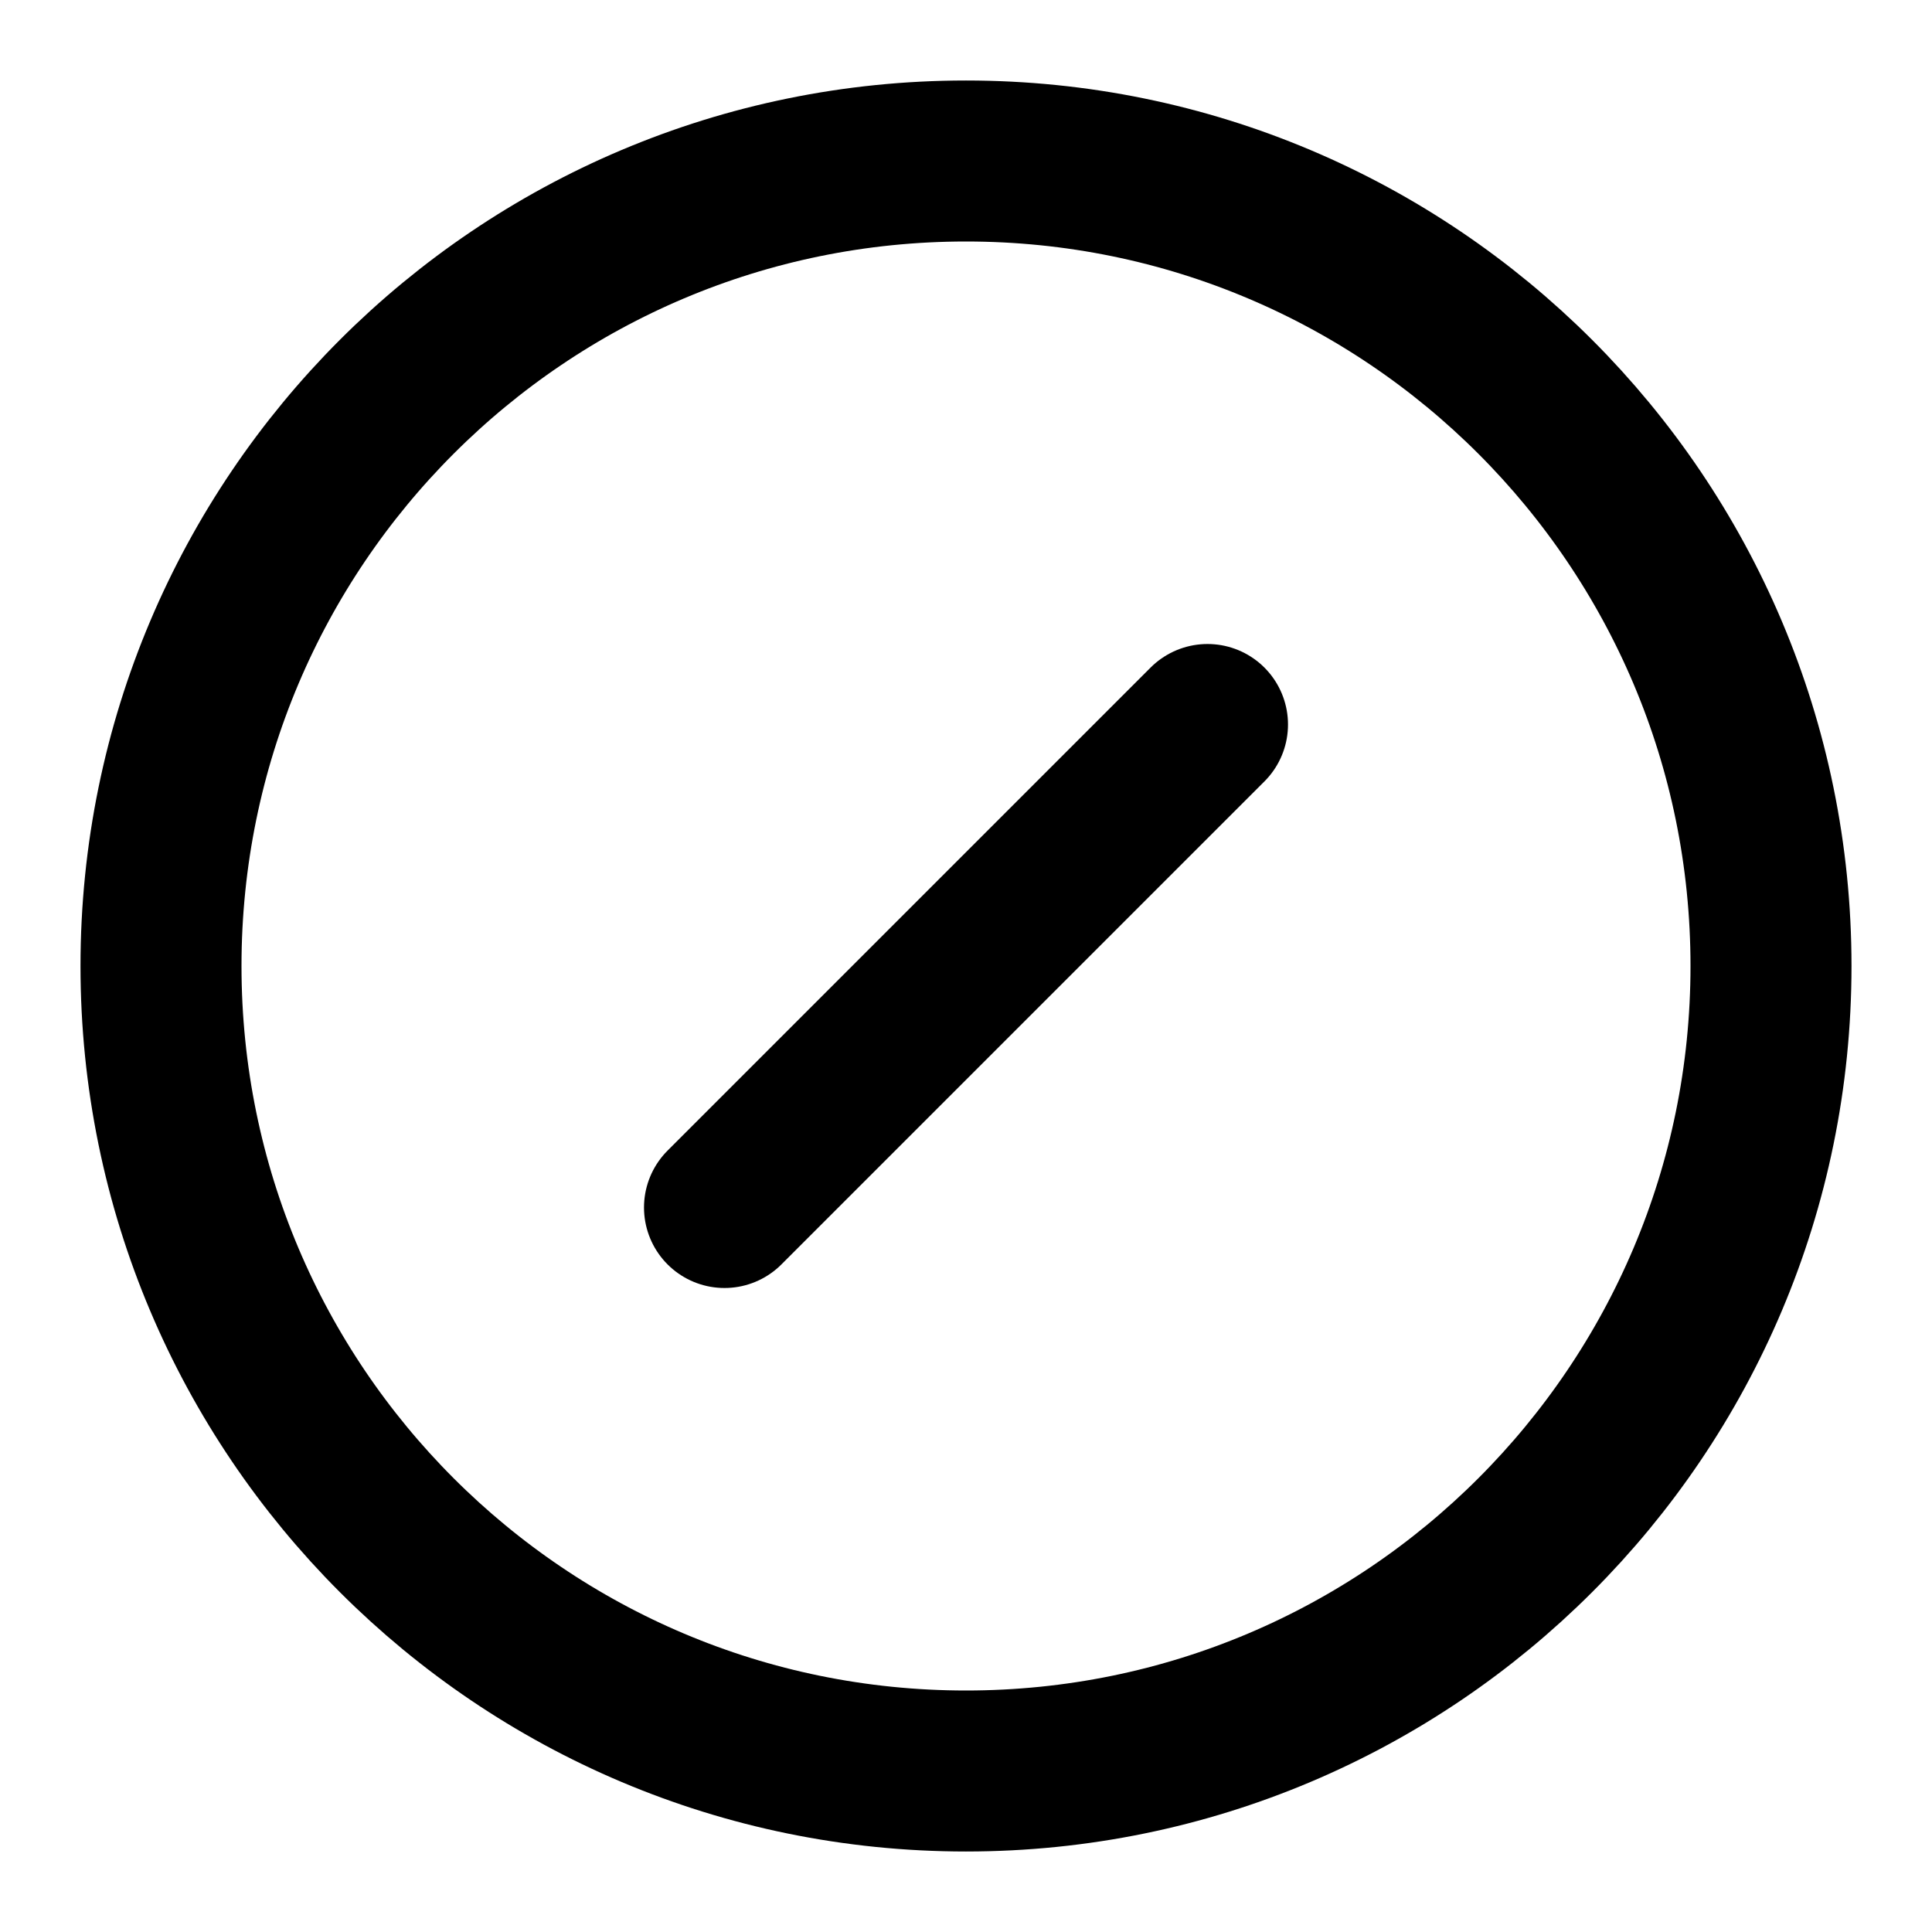
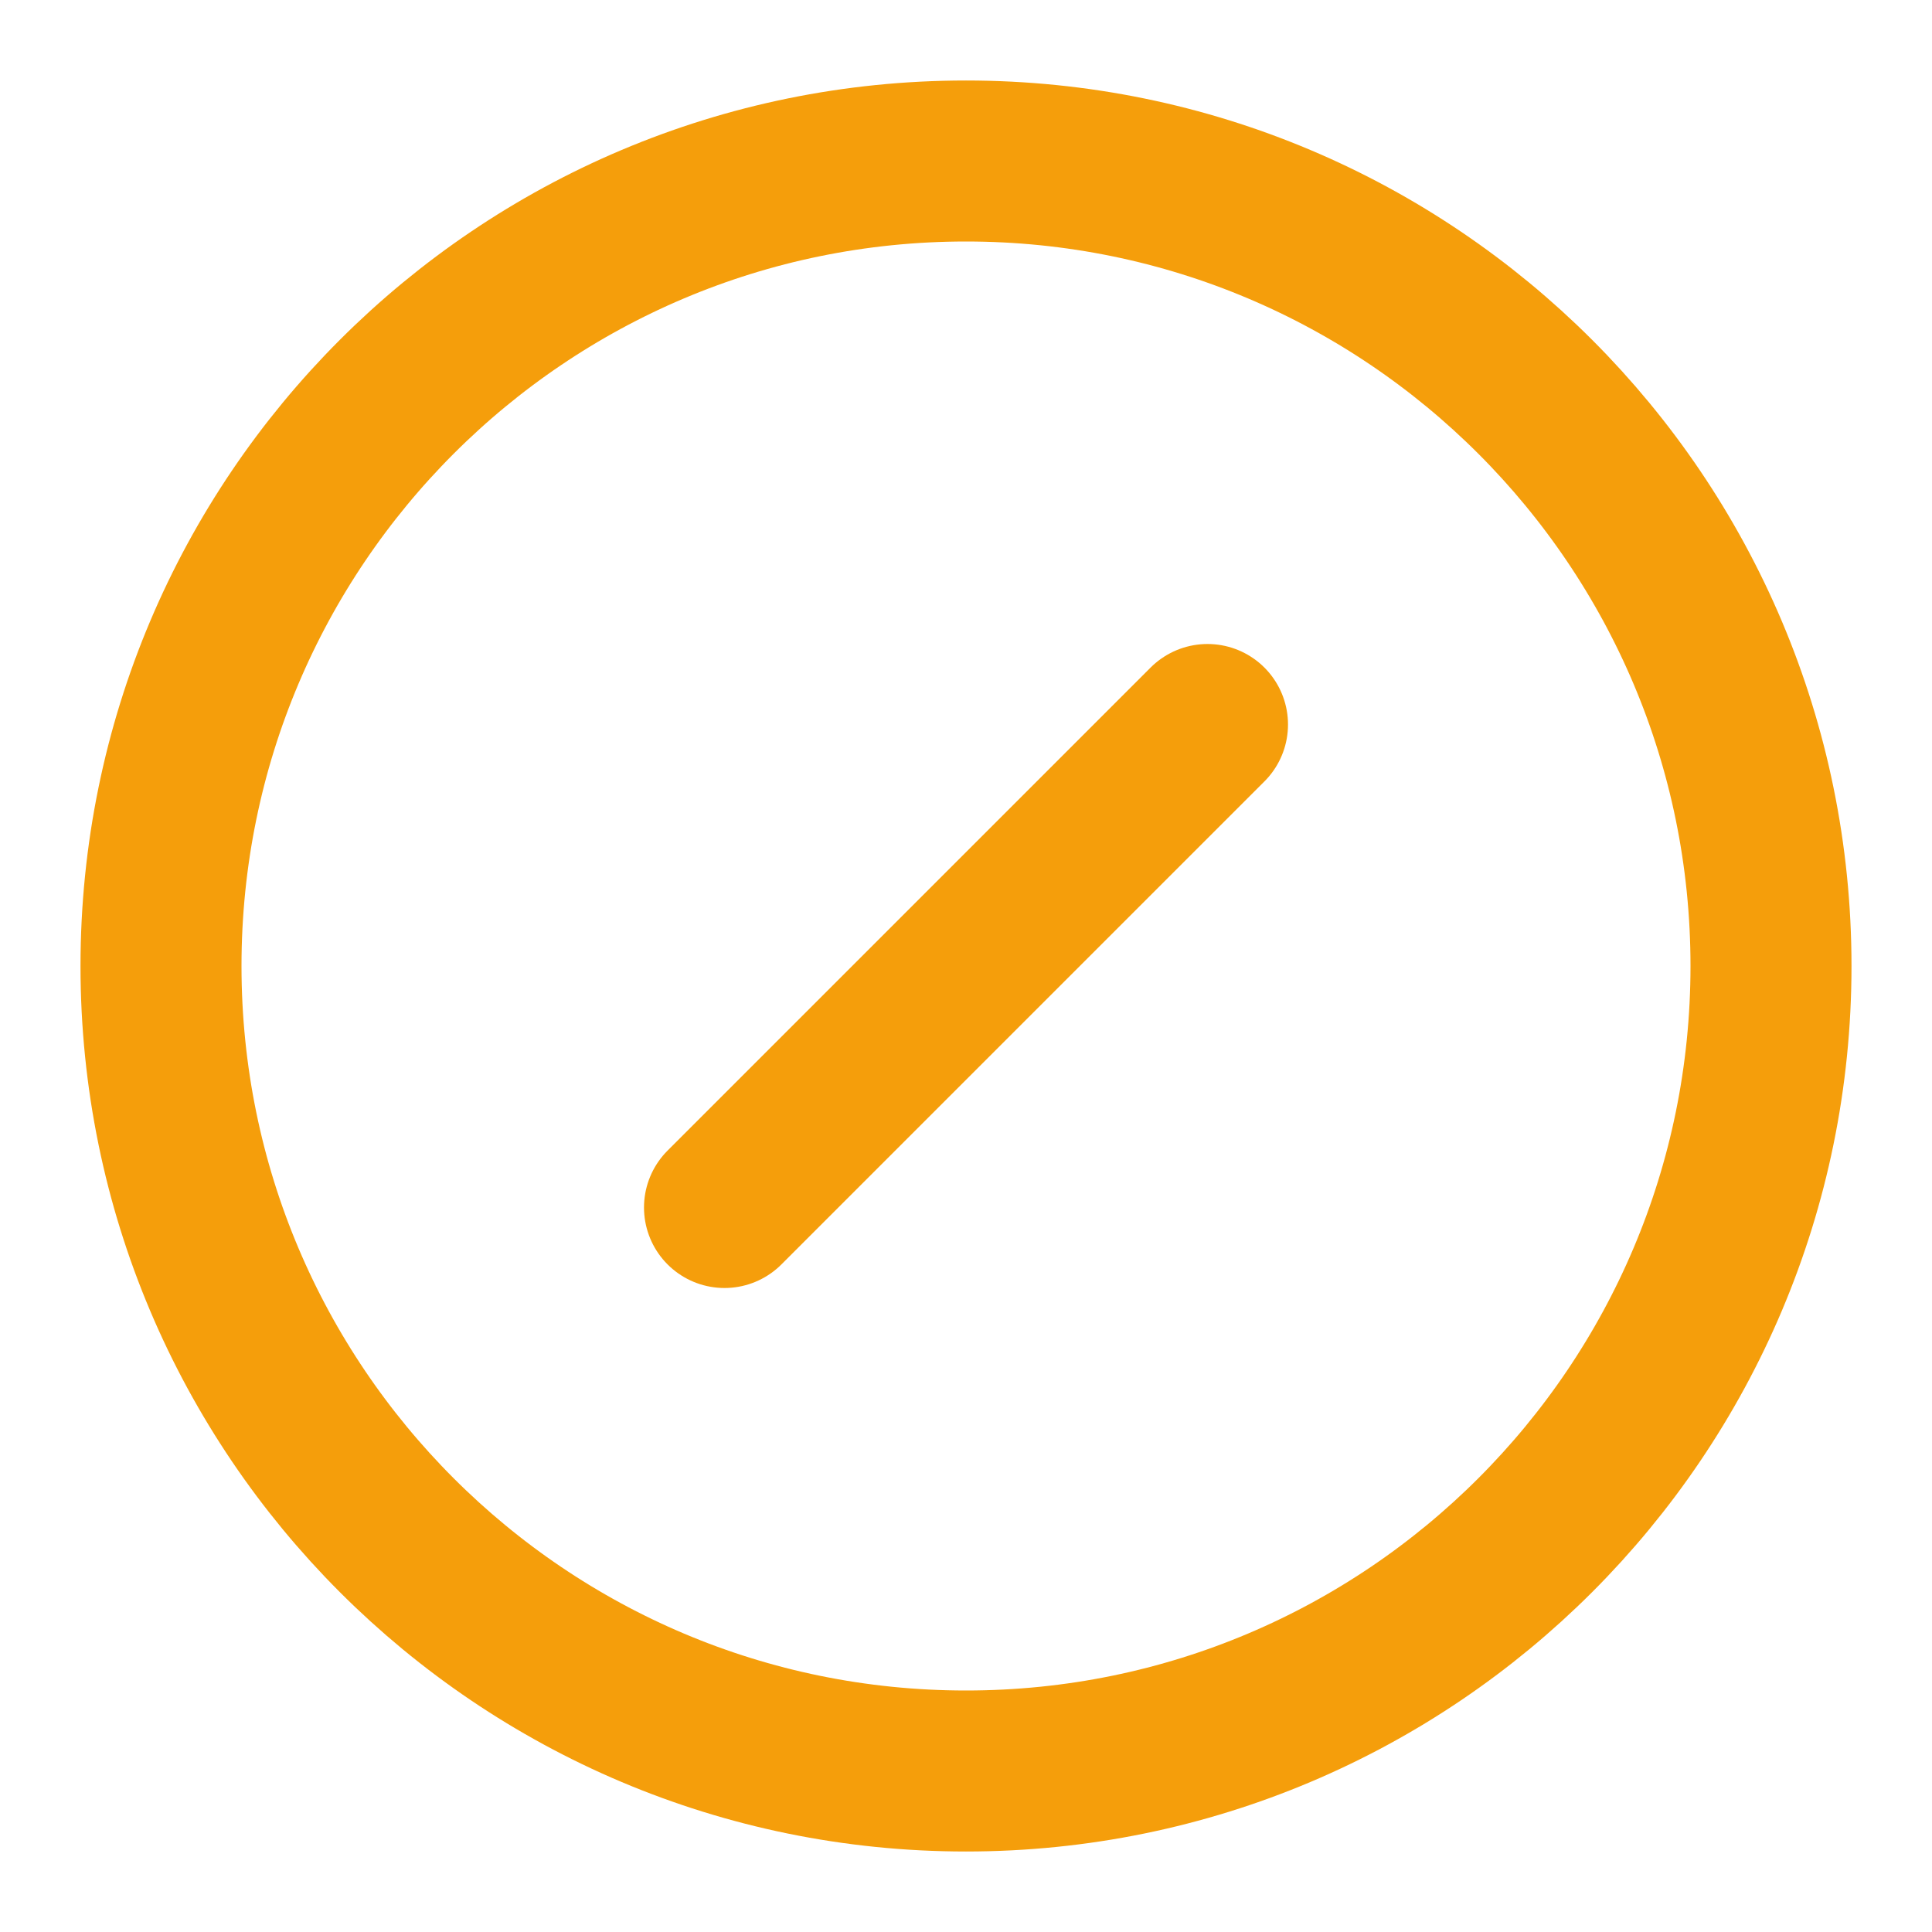
- <svg xmlns="http://www.w3.org/2000/svg" width="24" height="24" viewBox="0 0 24 24" fill="none" stroke="currentColor" stroke-width="2" stroke-linecap="round" stroke-linejoin="round" class="lucide lucide-circle-slash">
+ <svg xmlns="http://www.w3.org/2000/svg" width="24" height="24" viewBox="0 0 24 24" fill="none" stroke="#f59e0b" stroke-width="2" stroke-linecap="round" stroke-linejoin="round" class="lucide lucide-circle-slash">
  <line x1="9" x2="15" y1="15" y2="9" />
  <circle cx="12" cy="12" r="10" />
</svg>
